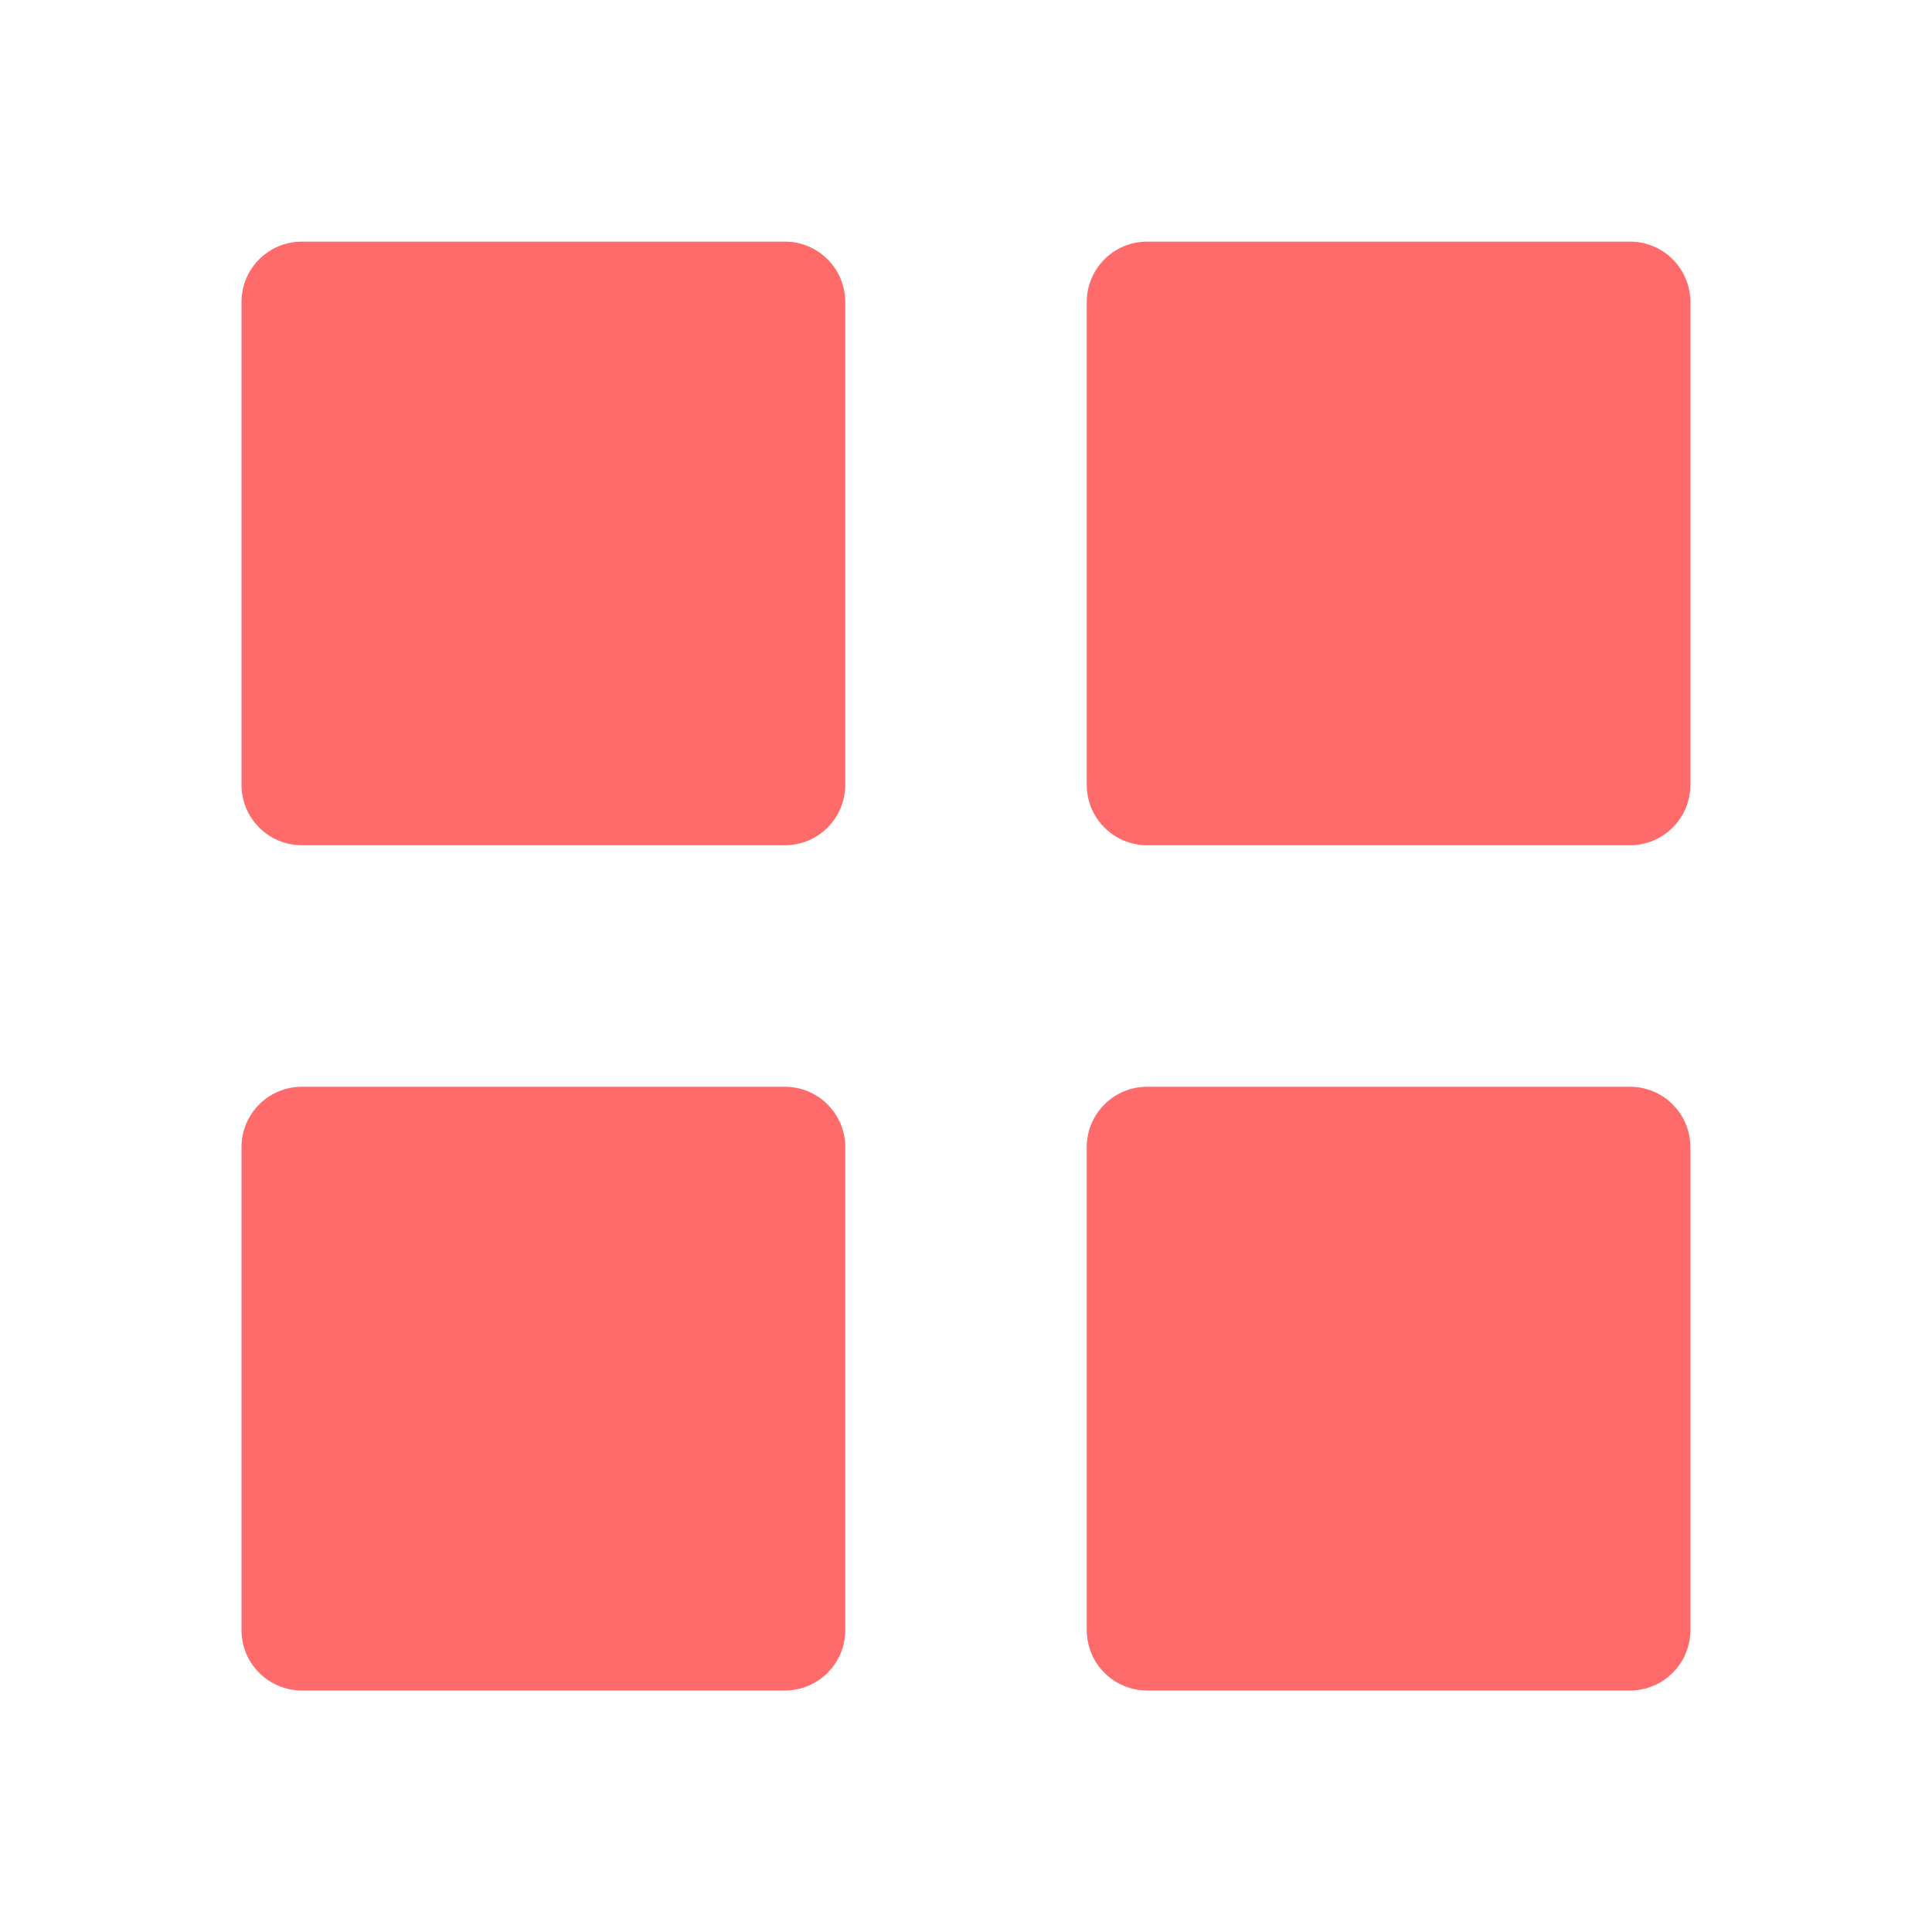
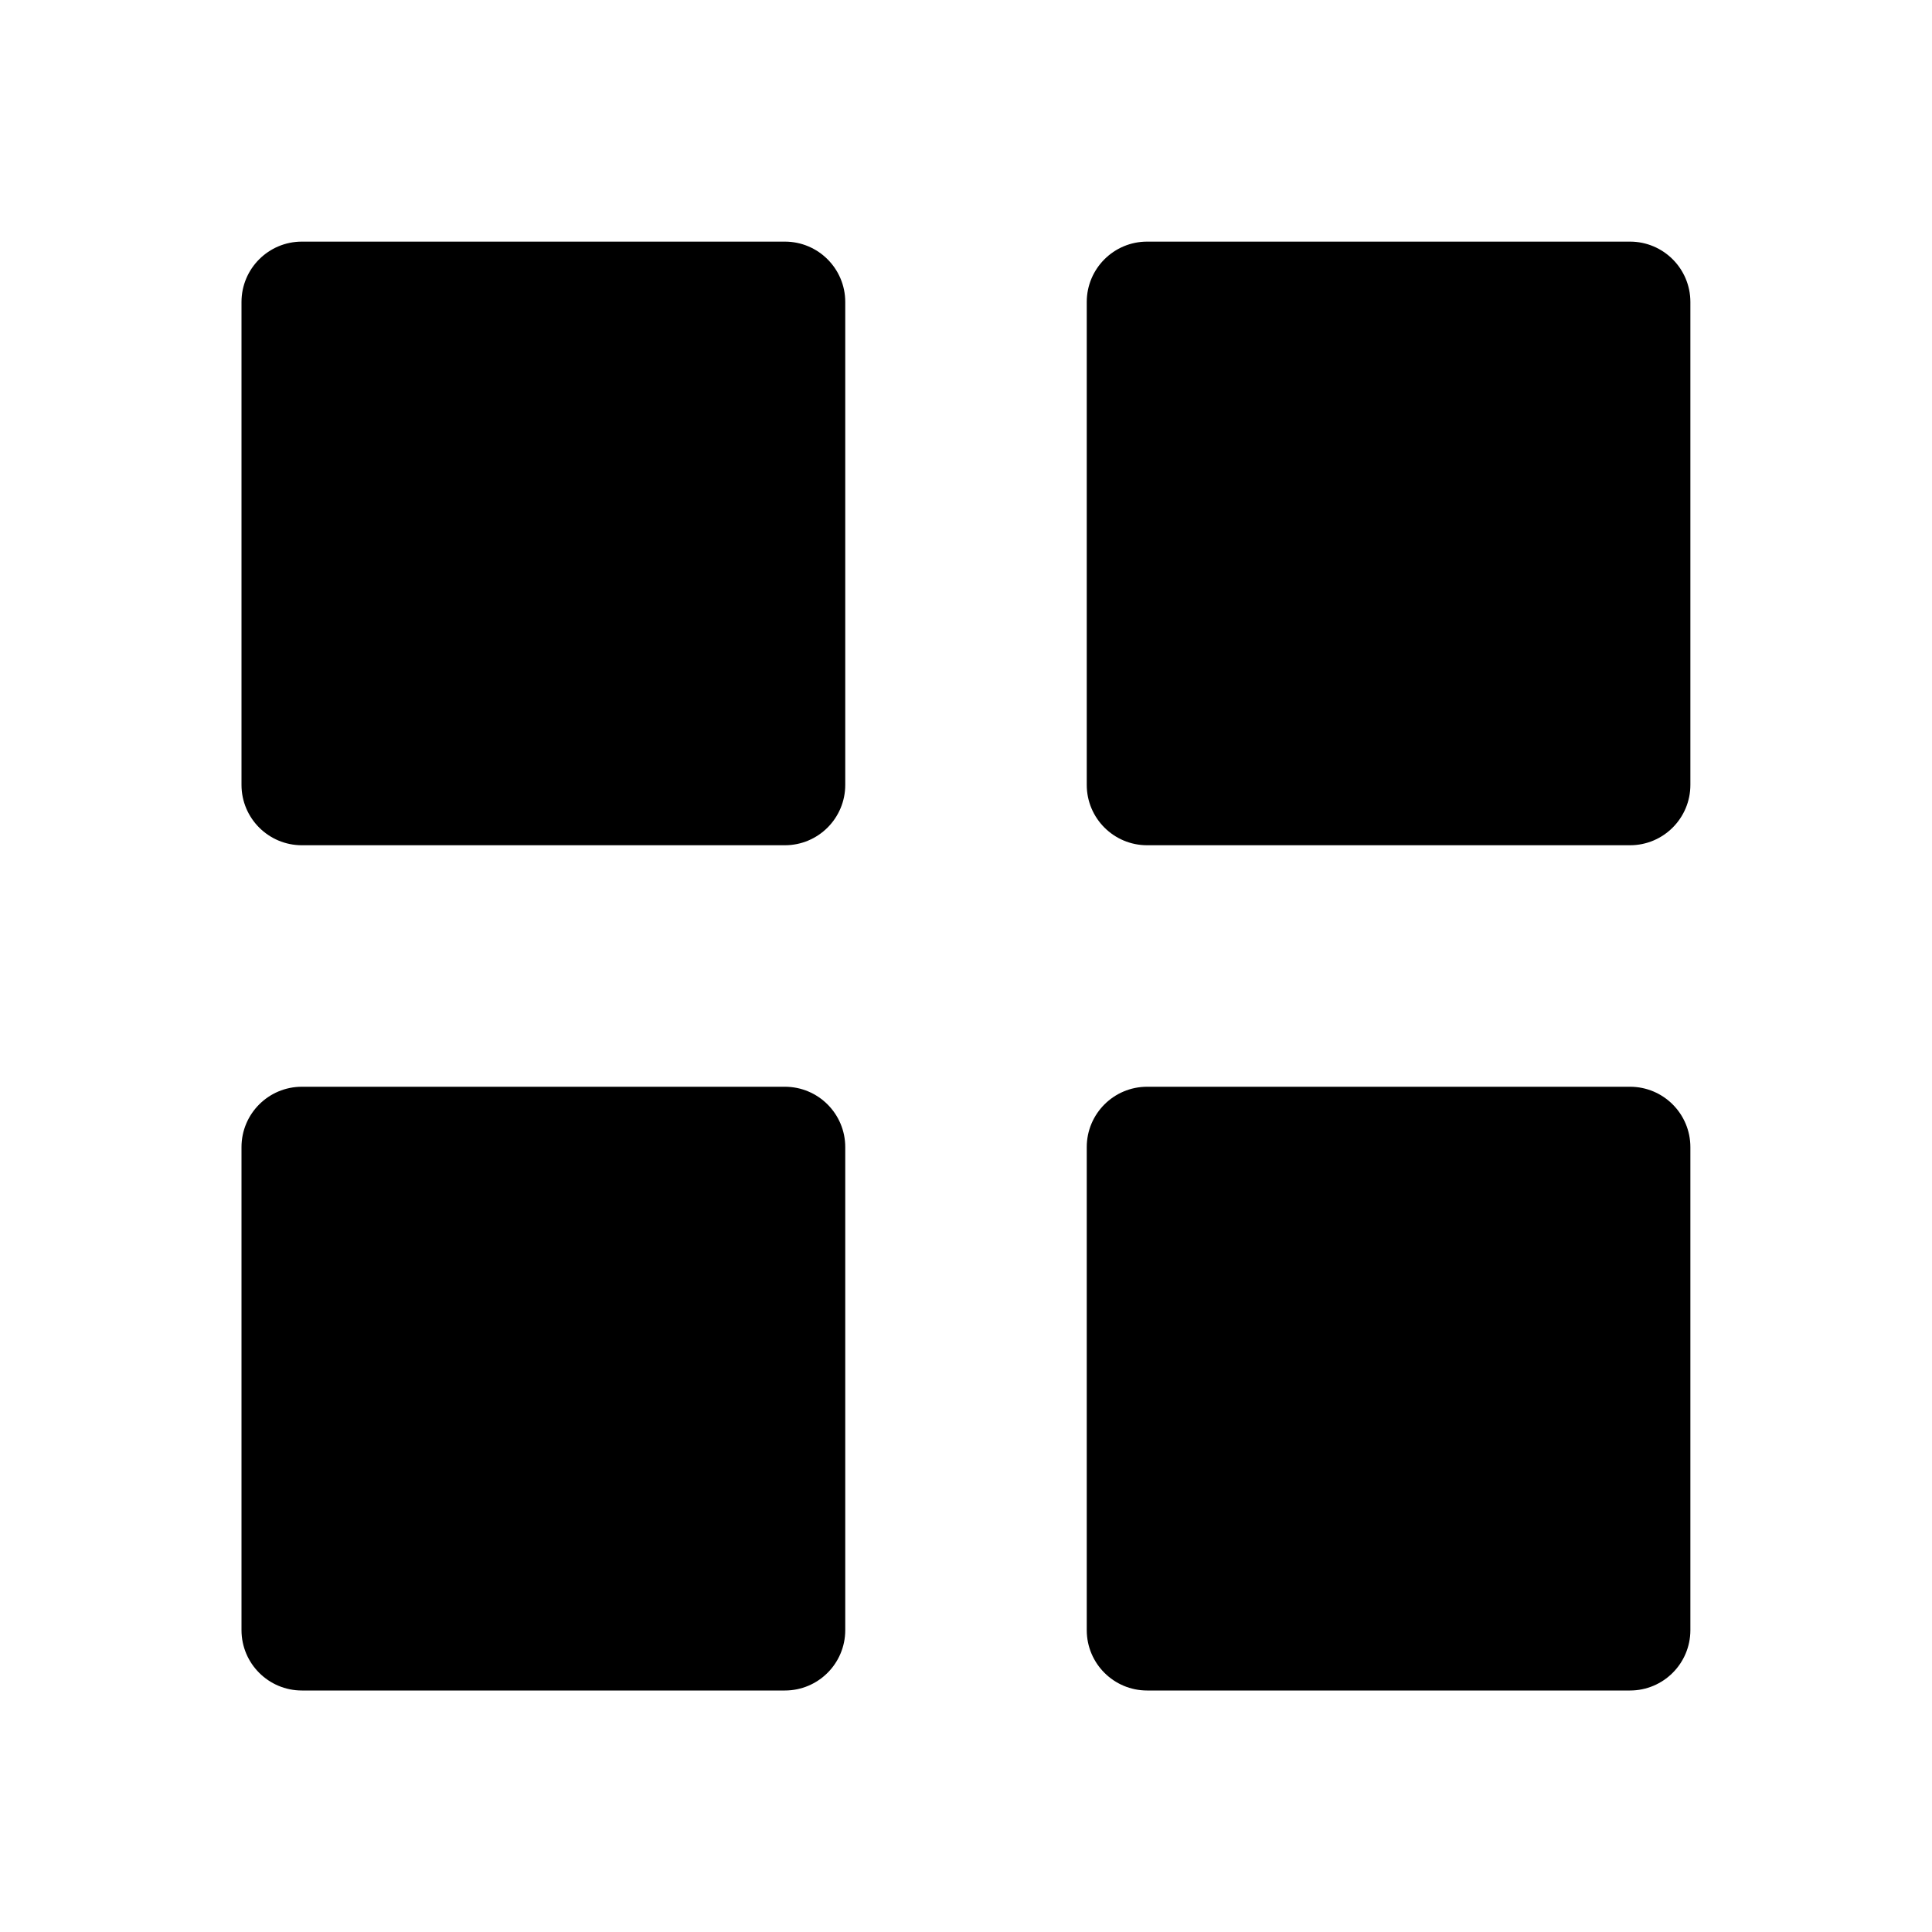
<svg xmlns="http://www.w3.org/2000/svg" viewBox="0 0 1024 1024">
-   <path fill="#ff6b6b" d="M160 448a32 32 0 0 1-32-32V160.064a32 32 0 0 1 32-32h256a32 32 0 0 1 32 32V416a32 32 0 0 1-32 32zm448 0a32 32 0 0 1-32-32V160.064a32 32 0 0 1 32-32h255.936a32 32 0 0 1 32 32V416a32 32 0 0 1-32 32zM160 896a32 32 0 0 1-32-32V608a32 32 0 0 1 32-32h256a32 32 0 0 1 32 32v256a32 32 0 0 1-32 32zm448 0a32 32 0 0 1-32-32V608a32 32 0 0 1 32-32h255.936a32 32 0 0 1 32 32v256a32 32 0 0 1-32 32z" />
+   <path fill="#000000" d="M160 448a32 32 0 0 1-32-32V160.064a32 32 0 0 1 32-32h256a32 32 0 0 1 32 32V416a32 32 0 0 1-32 32zm448 0a32 32 0 0 1-32-32V160.064a32 32 0 0 1 32-32h255.936a32 32 0 0 1 32 32V416a32 32 0 0 1-32 32zM160 896a32 32 0 0 1-32-32V608a32 32 0 0 1 32-32h256a32 32 0 0 1 32 32v256a32 32 0 0 1-32 32zm448 0a32 32 0 0 1-32-32V608a32 32 0 0 1 32-32h255.936a32 32 0 0 1 32 32v256a32 32 0 0 1-32 32z" />
</svg>
